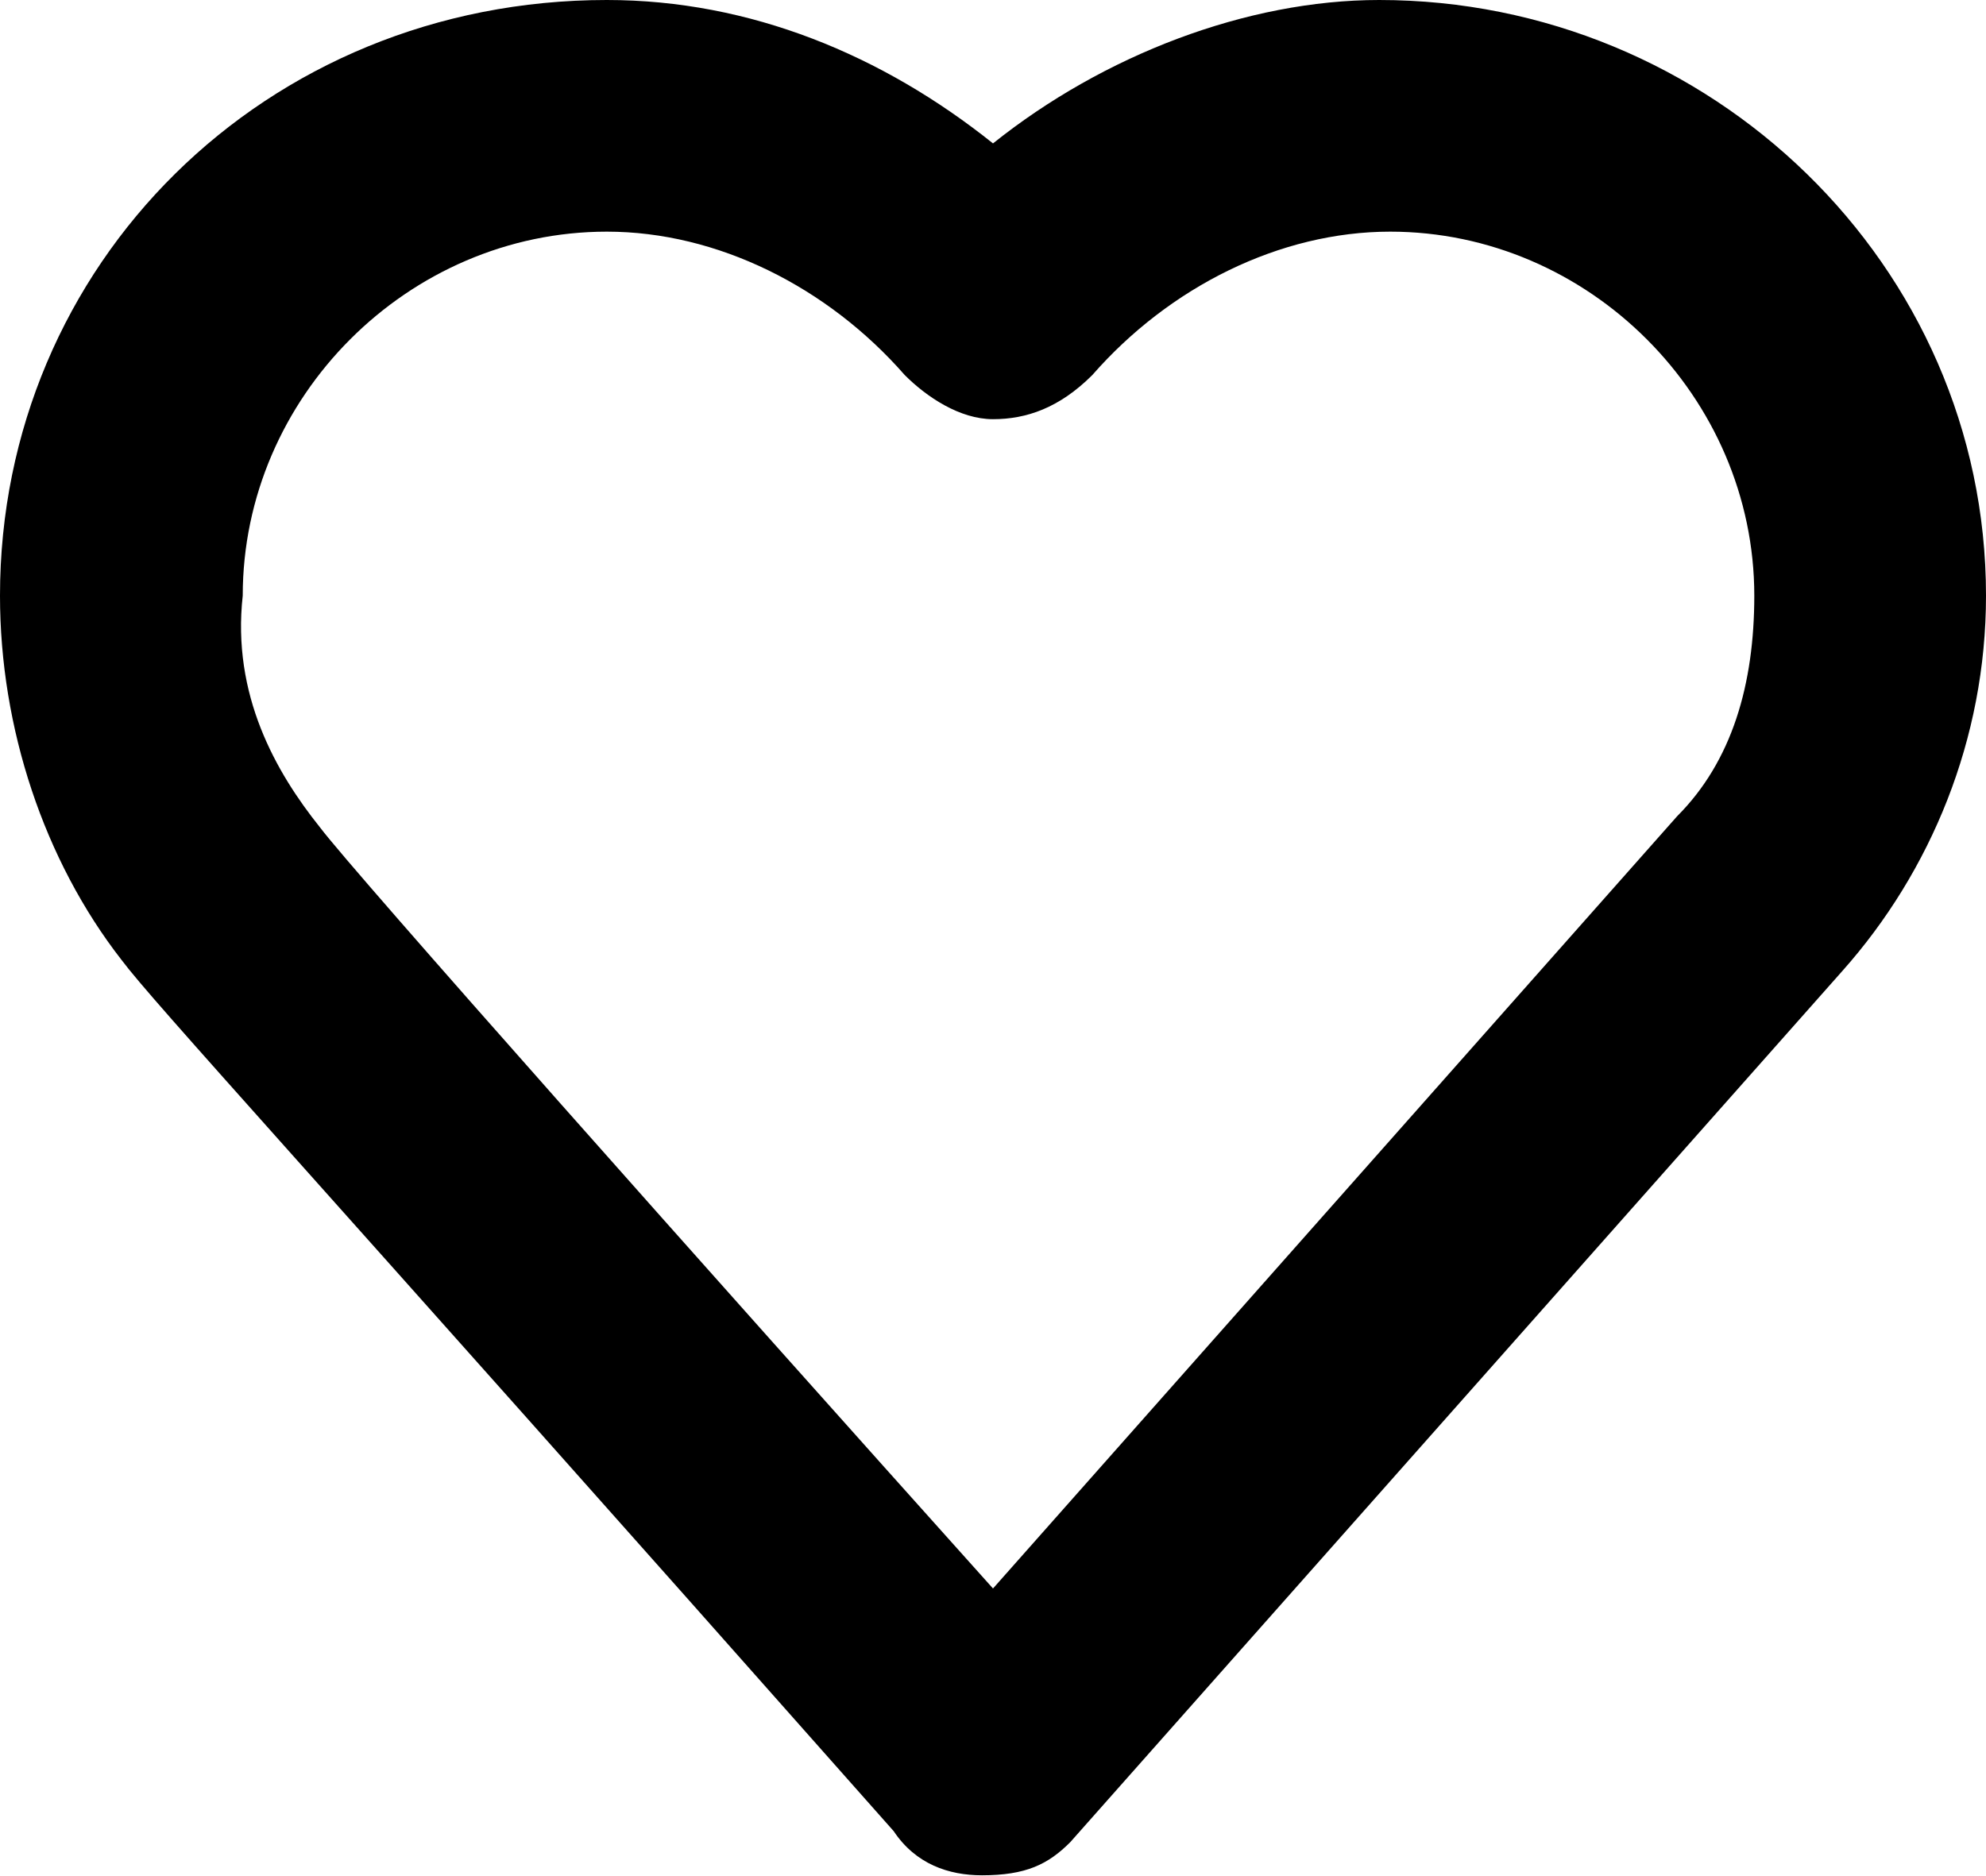
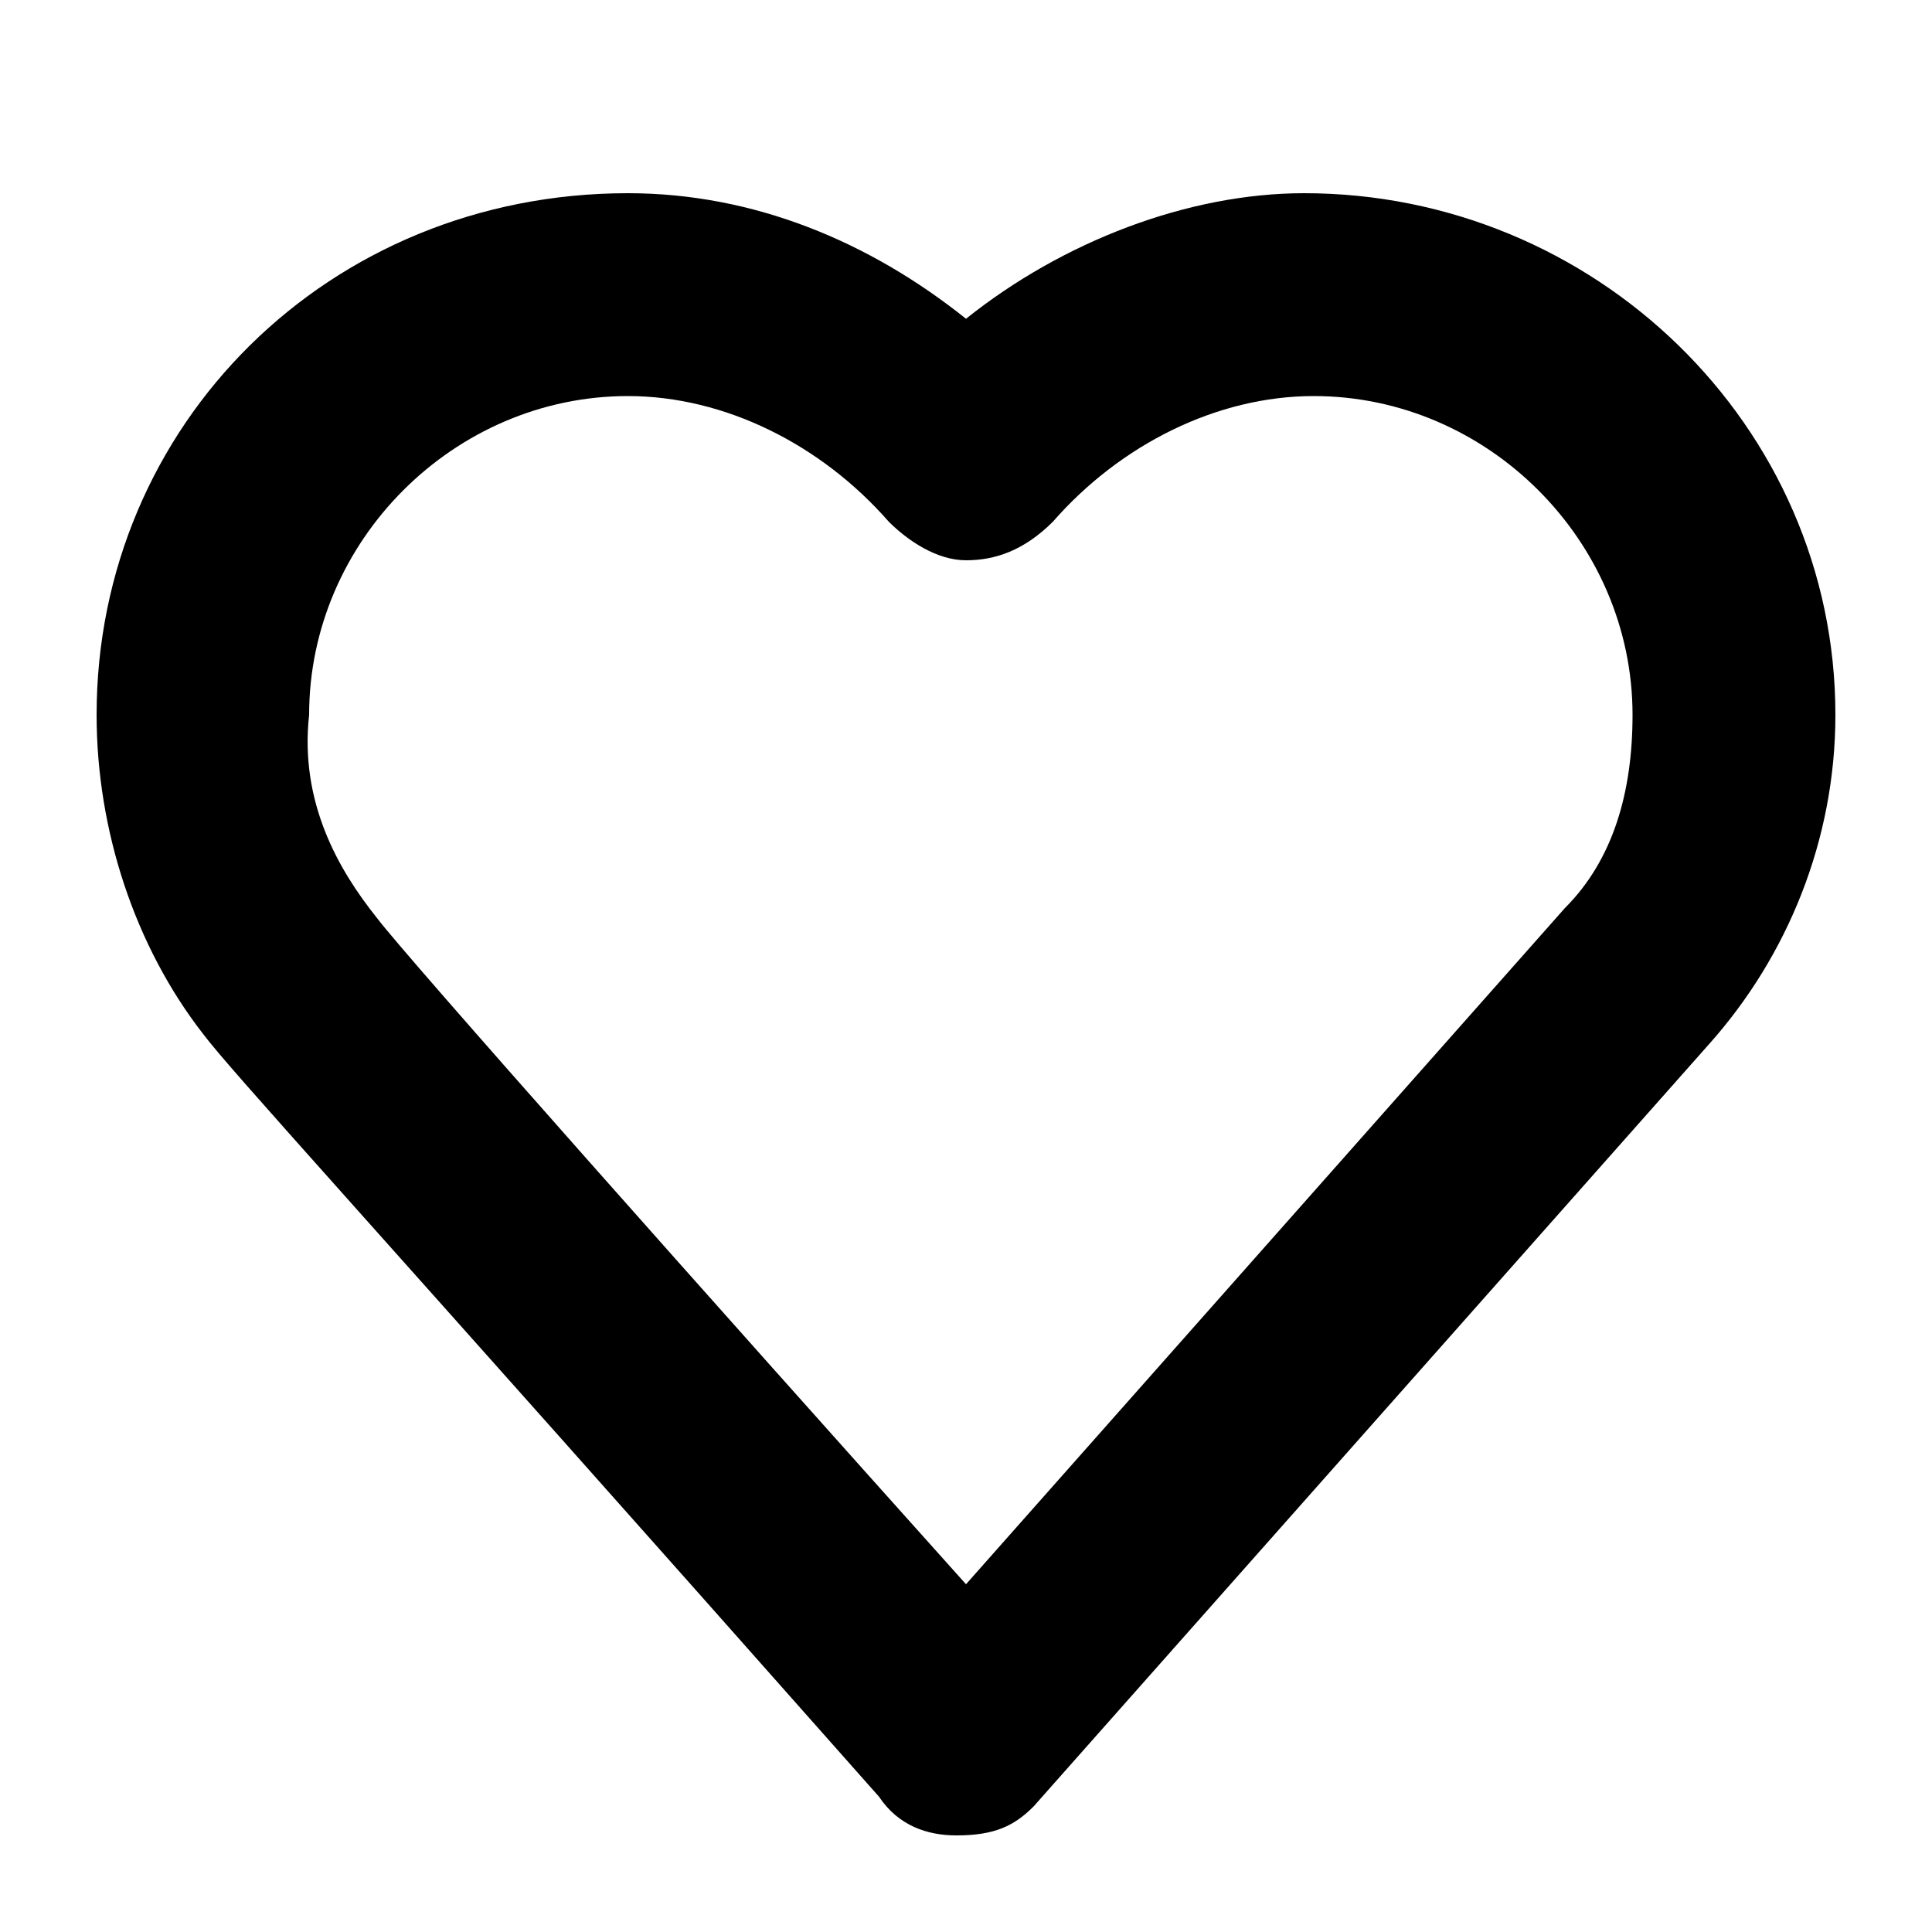
- <svg xmlns="http://www.w3.org/2000/svg" width="18" height="17" fill="none">
-   <path fill="#000" d="M8.9 17c-.3 0-.6-.1-.8-.4-5.4-6.1-6.7-7.5-7-7.9C.4 7.8 0 6.6 0 5.4 0 2.4 2.4 0 5.5 0 6.8 0 8 .5 9 1.3 10 .5 11.3 0 12.5 0c3 0 5.5 2.4 5.5 5.4 0 1.3-.5 2.5-1.3 3.4l-7 7.9c-.2.2-.4.3-.8.3Zm-6-9.5c.3.4 3.5 4 6.1 6.9l6.2-7c.5-.5.7-1.2.7-2 0-1.8-1.5-3.3-3.3-3.3-1 0-2 .5-2.7 1.3-.3.3-.6.4-.9.4-.3 0-.6-.2-.8-.4-.7-.8-1.7-1.3-2.7-1.3-1.8 0-3.3 1.5-3.3 3.3-.1.9.3 1.6.7 2.1-.1 0-.1 0 0 0Z" />
+ <svg xmlns="http://www.w3.org/2000/svg" width="20" height="20" fill="none">
+   <path fill="#000" d="M9.9 19c-.3 0-.6-.1-.8-.4-5.4-6.1-6.7-7.5-7-7.9C1.4 9.8 1 8.6 1 7.4 1 4.4 3.4 2 6.5 2 7.8 2 9 2.5 10 3.3c1-.8 2.3-1.3 3.5-1.3 3 0 5.5 2.4 5.5 5.4 0 1.3-.5 2.5-1.3 3.4l-7 7.9c-.2.2-.4.3-.8.3Zm-6-9.5c.3.4 3.5 4 6.1 6.9l6.2-7c.5-.5.7-1.2.7-2 0-1.8-1.5-3.3-3.3-3.3-1 0-2 .5-2.7 1.3-.3.3-.6.4-.9.4-.3 0-.6-.2-.8-.4-.7-.8-1.7-1.3-2.7-1.3-1.8 0-3.3 1.5-3.3 3.3-.1.9.3 1.6.7 2.1-.1 0-.1 0 0 0Z" />
</svg>
